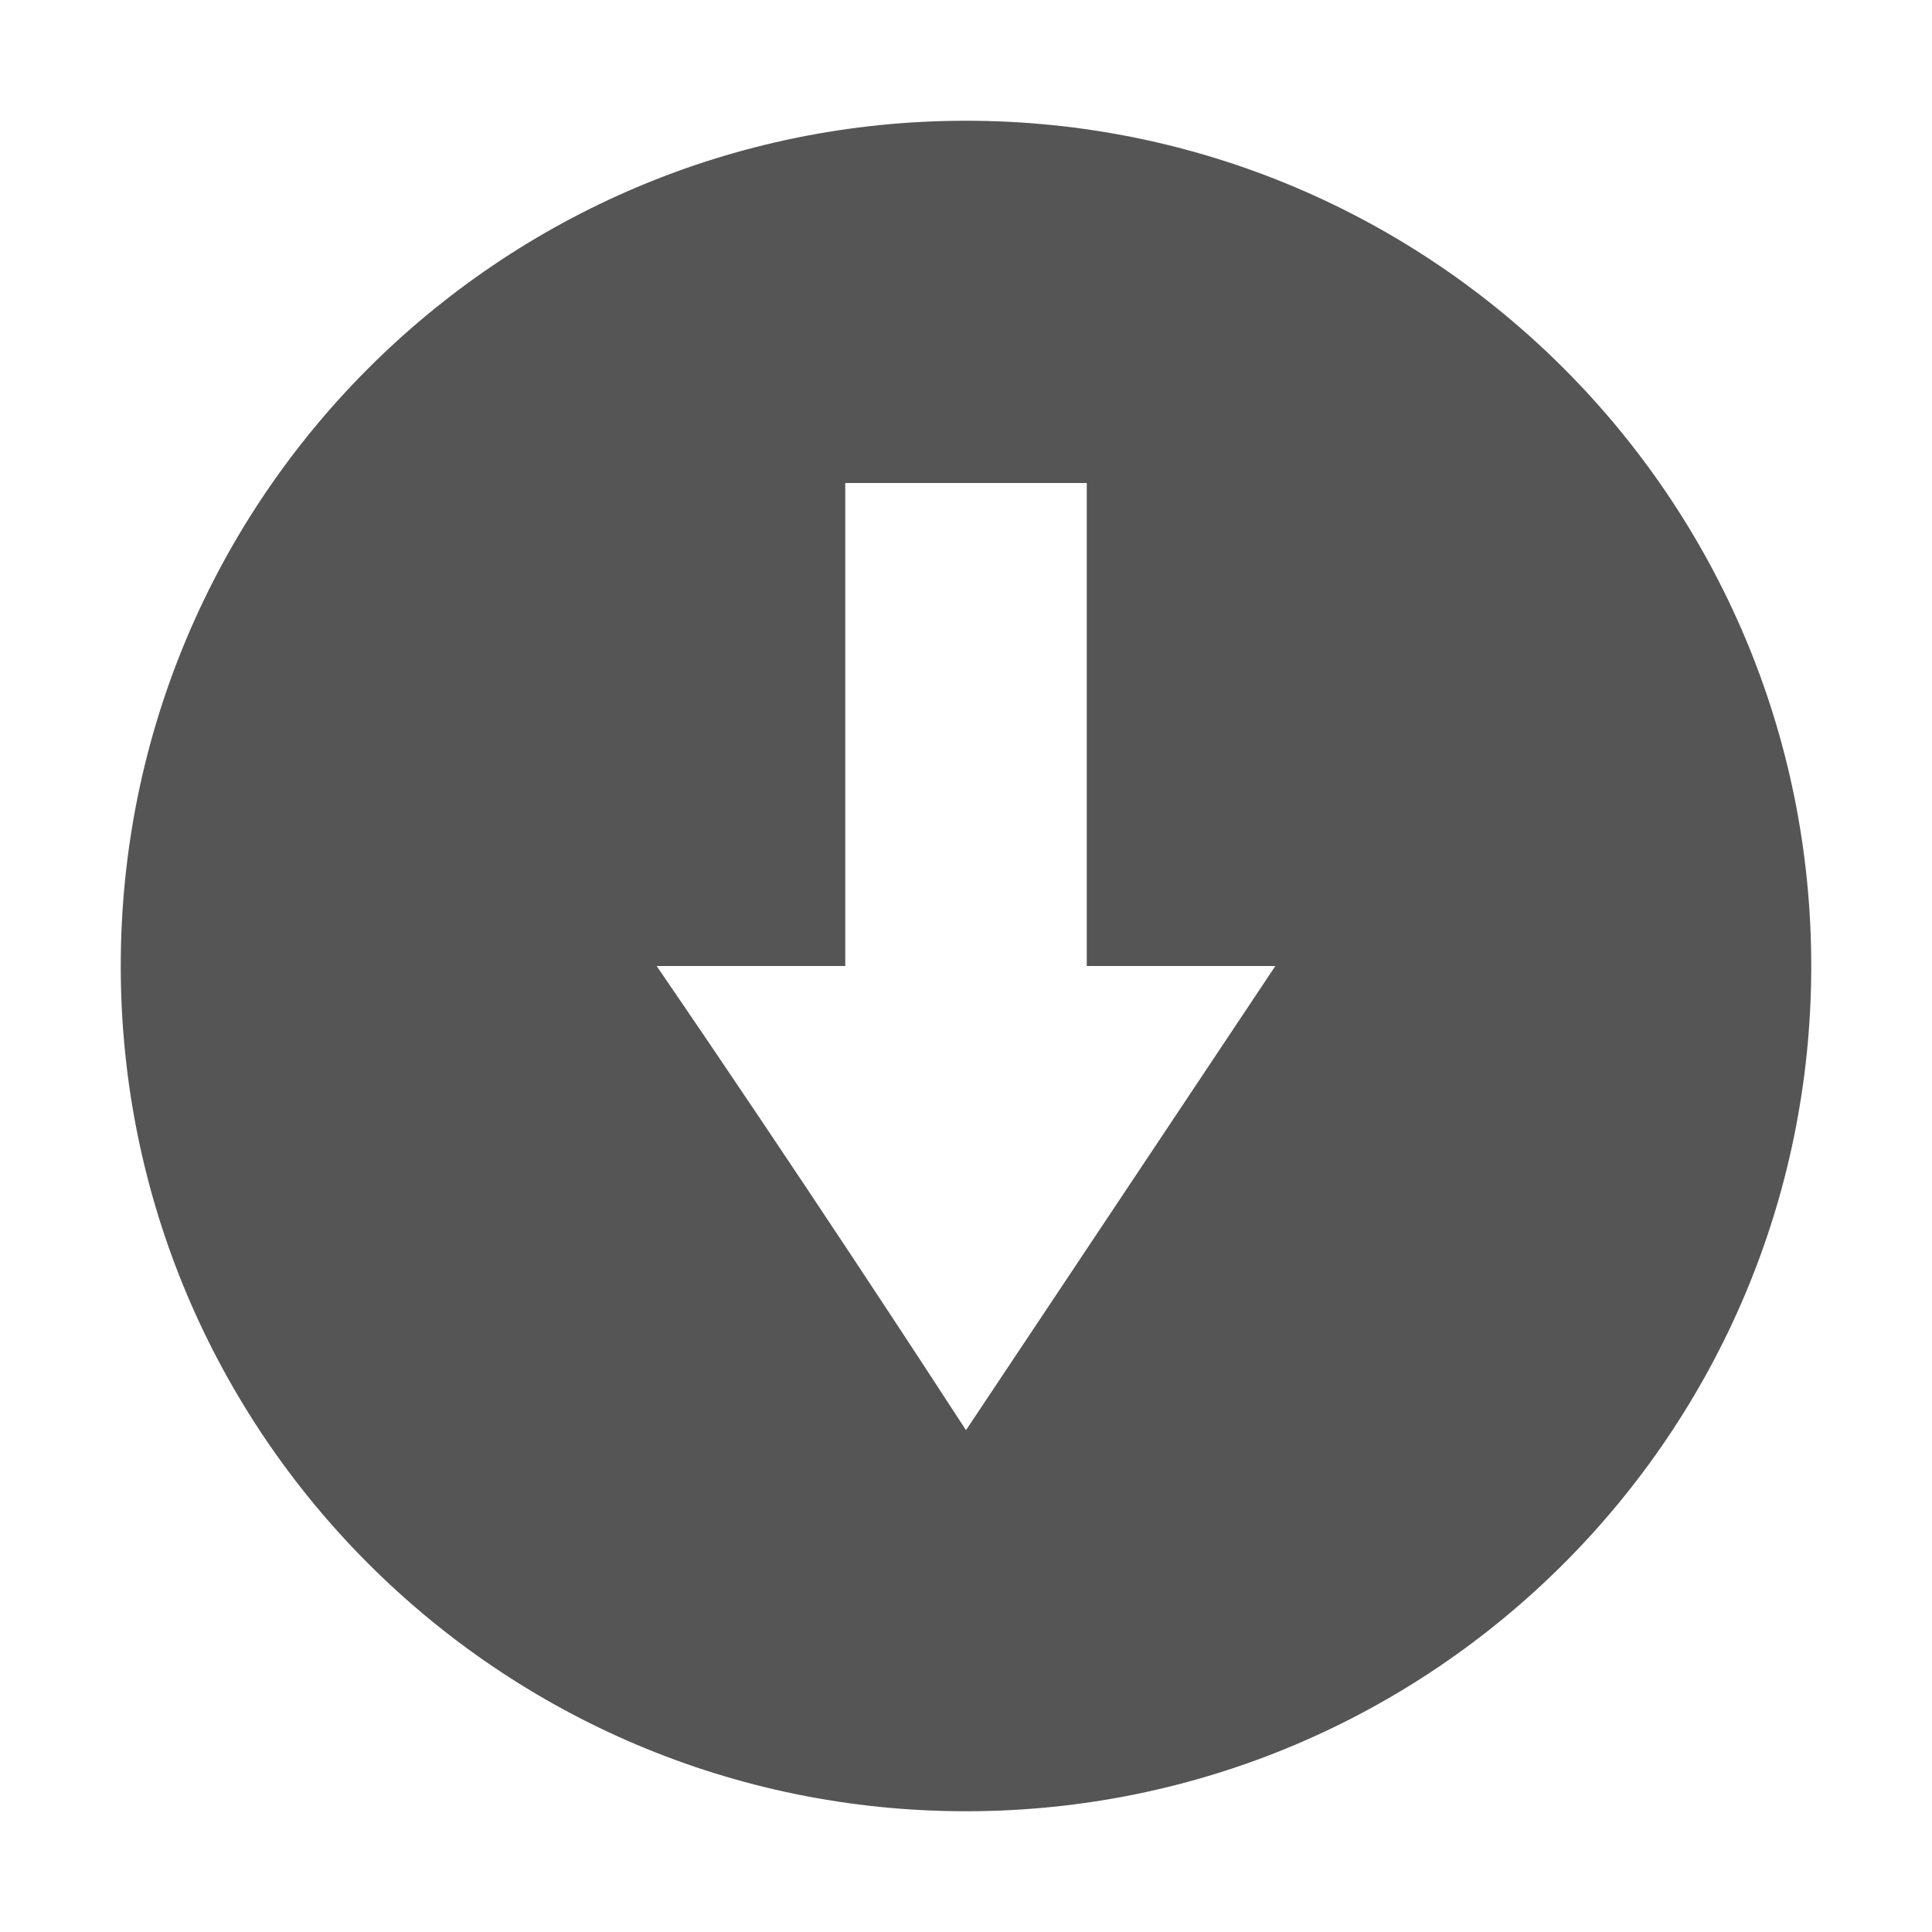
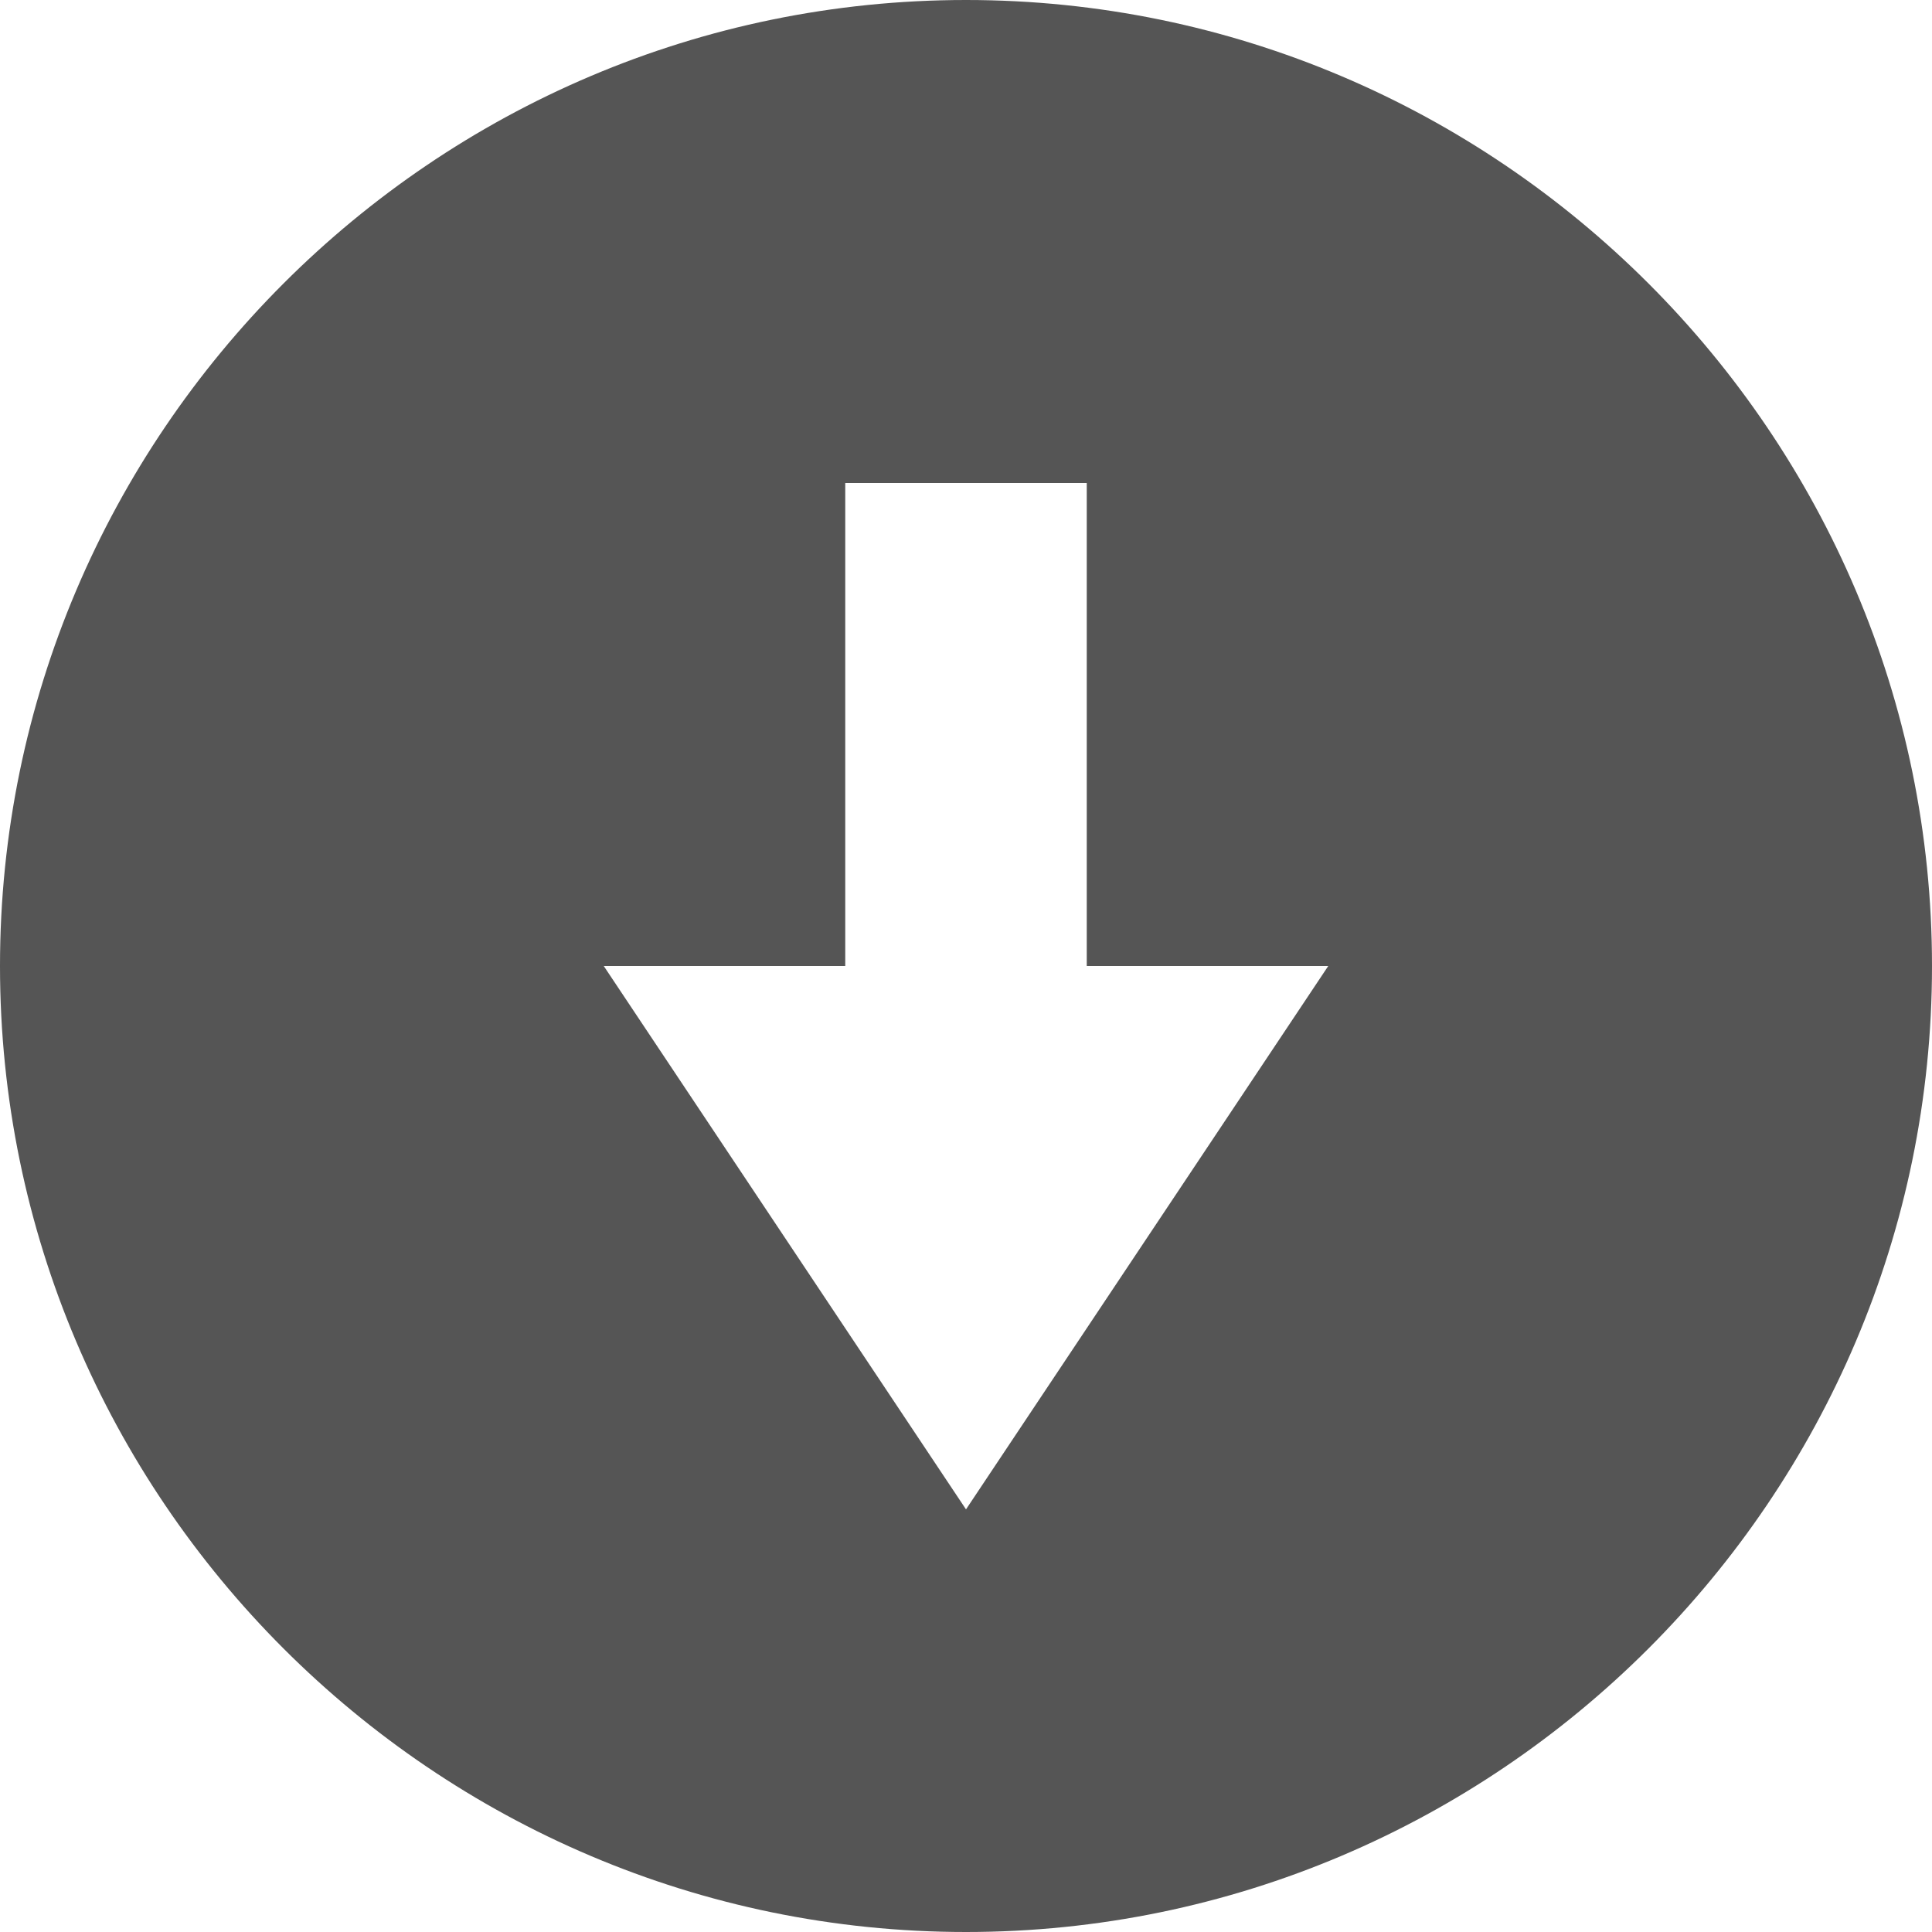
<svg xmlns="http://www.w3.org/2000/svg" xmlns:ns1="http://www.openswatchbook.org/uri/2009/osb" height="16" id="svg7384" style="enable-background:new" version="1.1" width="16">
  <defs id="defs7386">
    <linearGradient id="linearGradient5606" ns1:paint="solid">
      <stop id="stop5608" offset="0" style="stop-color:#000000;stop-opacity:1;" />
    </linearGradient>
-     <filter color-interpolation-filters="sRGB" id="filter7554">
-       <feBlend id="feBlend7556" in2="BackgroundImage" mode="darken" />
-     </filter>
  </defs>
-   <g id="layer9" style="display:inline" transform="translate(-865.0002,-41)" />
-   <g id="layer10" style="display:inline;filter:url(#filter7554)" transform="translate(-865.0002,-41)" />
-   <g id="layer1" style="display:inline" transform="translate(-624,-658)" />
-   <g id="layer14" style="display:inline" transform="translate(-865.0002,-41)" />
-   <g id="layer15" style="display:inline" transform="translate(-865.0002,-41)" />
-   <g id="g71291" style="display:inline" transform="translate(-865.0002,-41)" />
-   <g id="layer2" style="display:inline" transform="translate(-624,-508)" />
-   <g id="g6058" style="display:inline" transform="translate(-624,-508)">
-     <path d="m 632,523 c -3.866,0 -7,-3.134 -7,-7 0,-3.866 3.134,-7 7,-7 3.866,0 7,3.134 7,7 0,3.866 -3.134,7 -7,7 z m 0,-3.156 2.562,-3.844 -0.062,0 -1.5,0 1.1e-4,-4 -2,0 -1.1e-4,4 -1.5,0 -0.062,0 c 1.166,1.702 2.245,3.356 2.562,3.844 z" id="path8458" style="fill:#555555;fill-opacity:1;stroke:none" />
+   <g id="g6058" style="display:inline" transform="translate(-280,-28)">
+     <path d="m 288,28 c -4.406,0 -8,3.594 -8,8 0,4.406 3.594,8 8,8 4.406,0 8,-3.594 8,-8 0,-4.406 -3.594,-8 -8,-8 z m -1,4 2,0 0,4 2,0 -3,4.5 -3,-4.5 2,0 z" id="path8458" style="fill:#555555;fill-opacity:1;stroke:none;stroke-width:2;stroke-miterlimit:4;stroke-dasharray:none;stroke-opacity:0" />
  </g>
-   <g id="layer12" style="display:inline" transform="translate(-865.0002,-41)" />
</svg>
